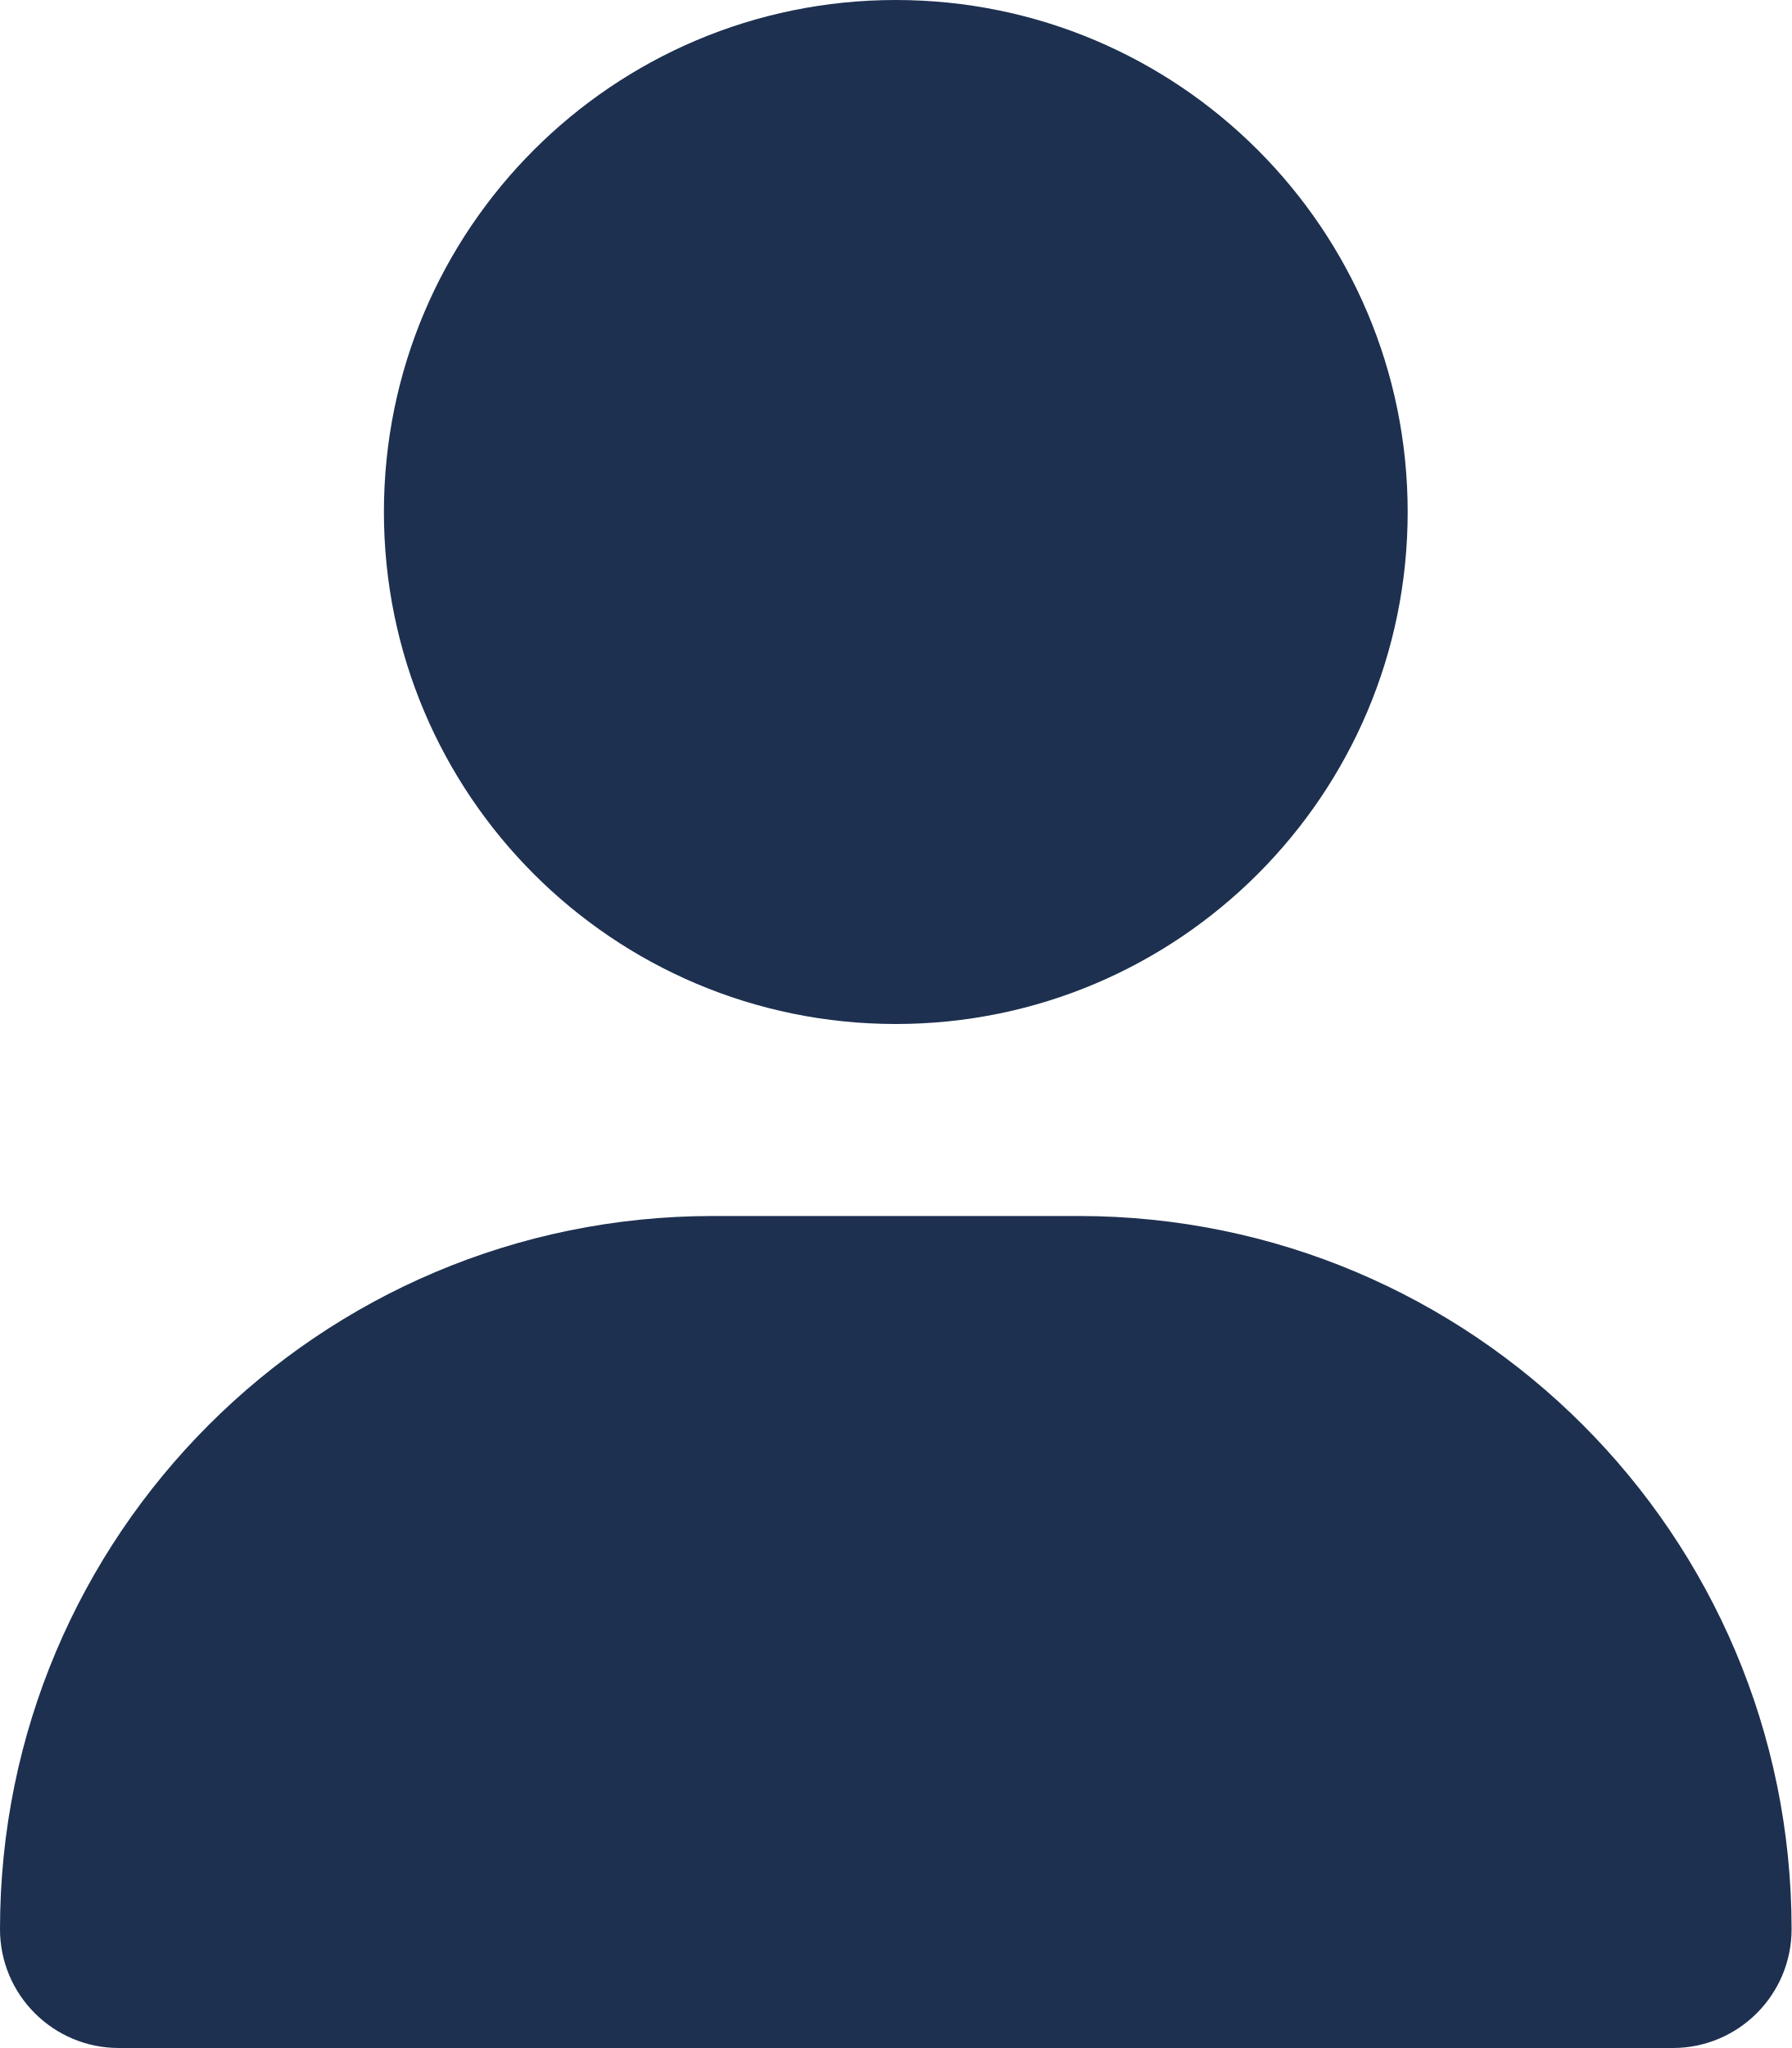
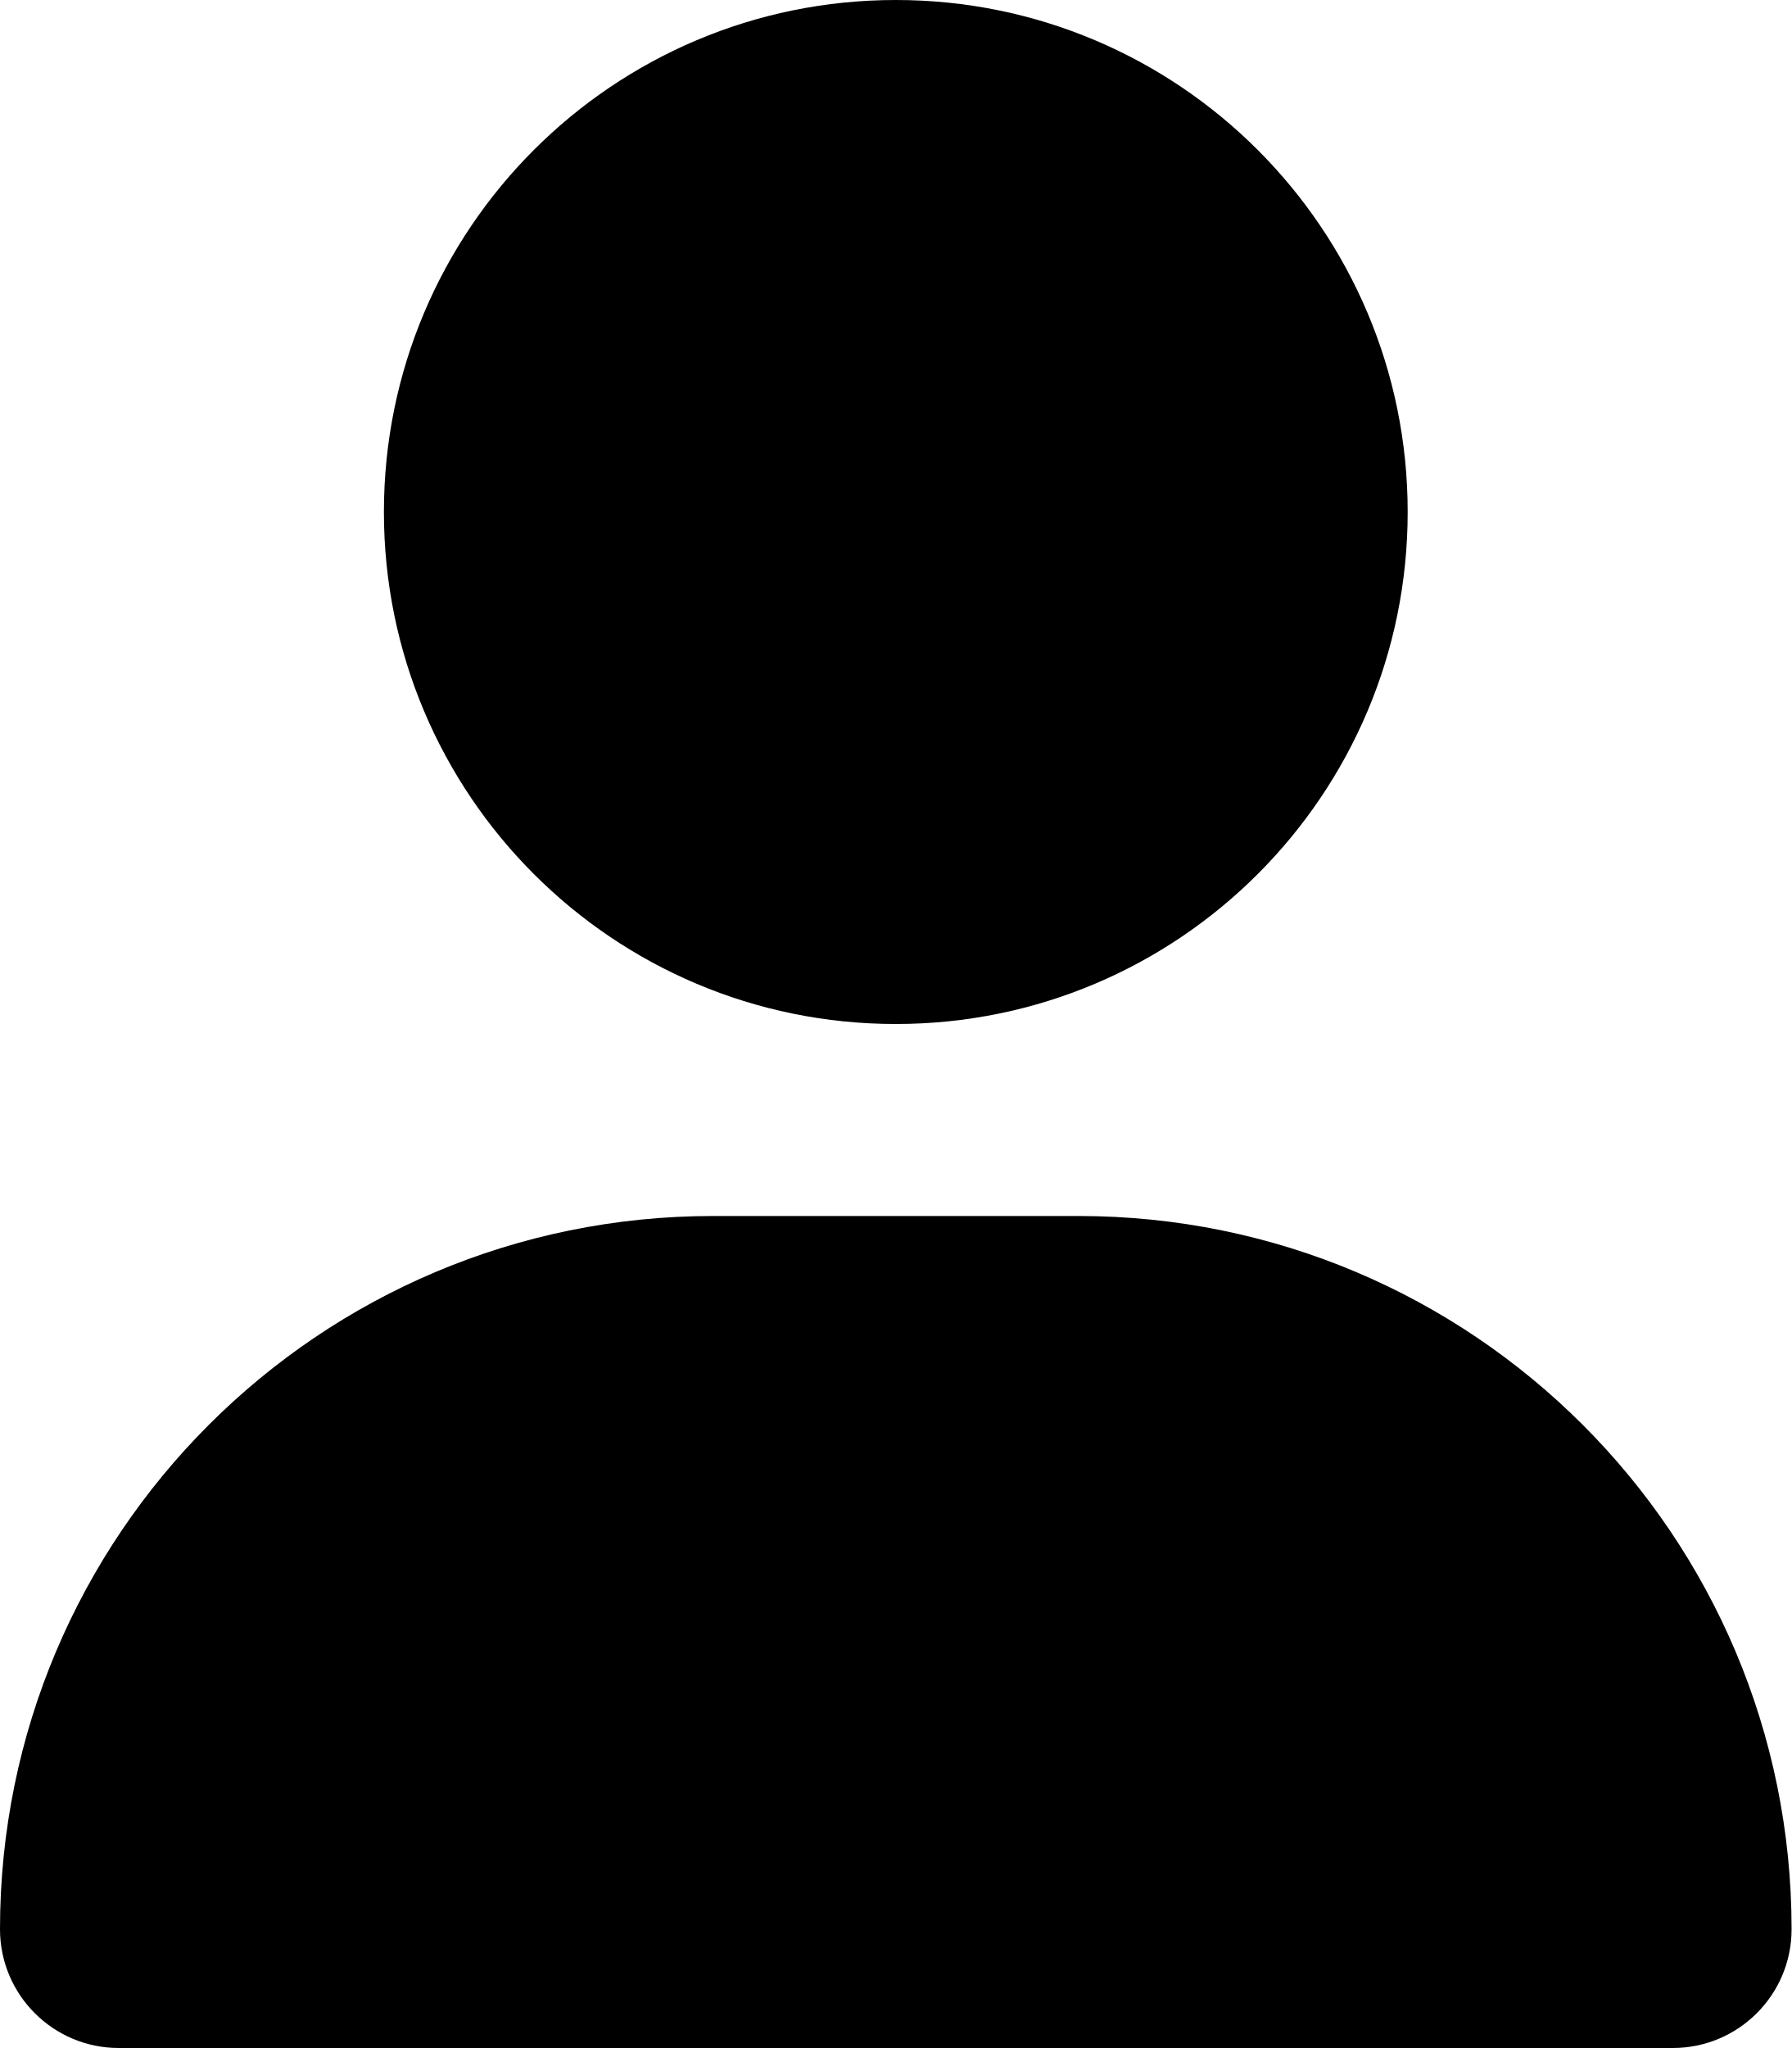
<svg xmlns="http://www.w3.org/2000/svg" height="16" width="14" viewBox="0 0 448 512">
-   <path opacity="1" fill="#1E3050" d="M224 256A128 128 0 1 0 224 0a128 128 0 1 0 0 256zm-45.7 48C79.8 304 0 383.8 0 482.3C0 498.7 13.3 512 29.7 512H418.3c16.4 0 29.7-13.3 29.7-29.7C448 383.8 368.2 304 269.7 304H178.3z" />
+   <path opacity="1" d="M224 256A128 128 0 1 0 224 0a128 128 0 1 0 0 256zm-45.7 48C79.8 304 0 383.8 0 482.3C0 498.7 13.3 512 29.7 512H418.3c16.4 0 29.7-13.3 29.7-29.7C448 383.8 368.2 304 269.7 304H178.3z" />
</svg>
